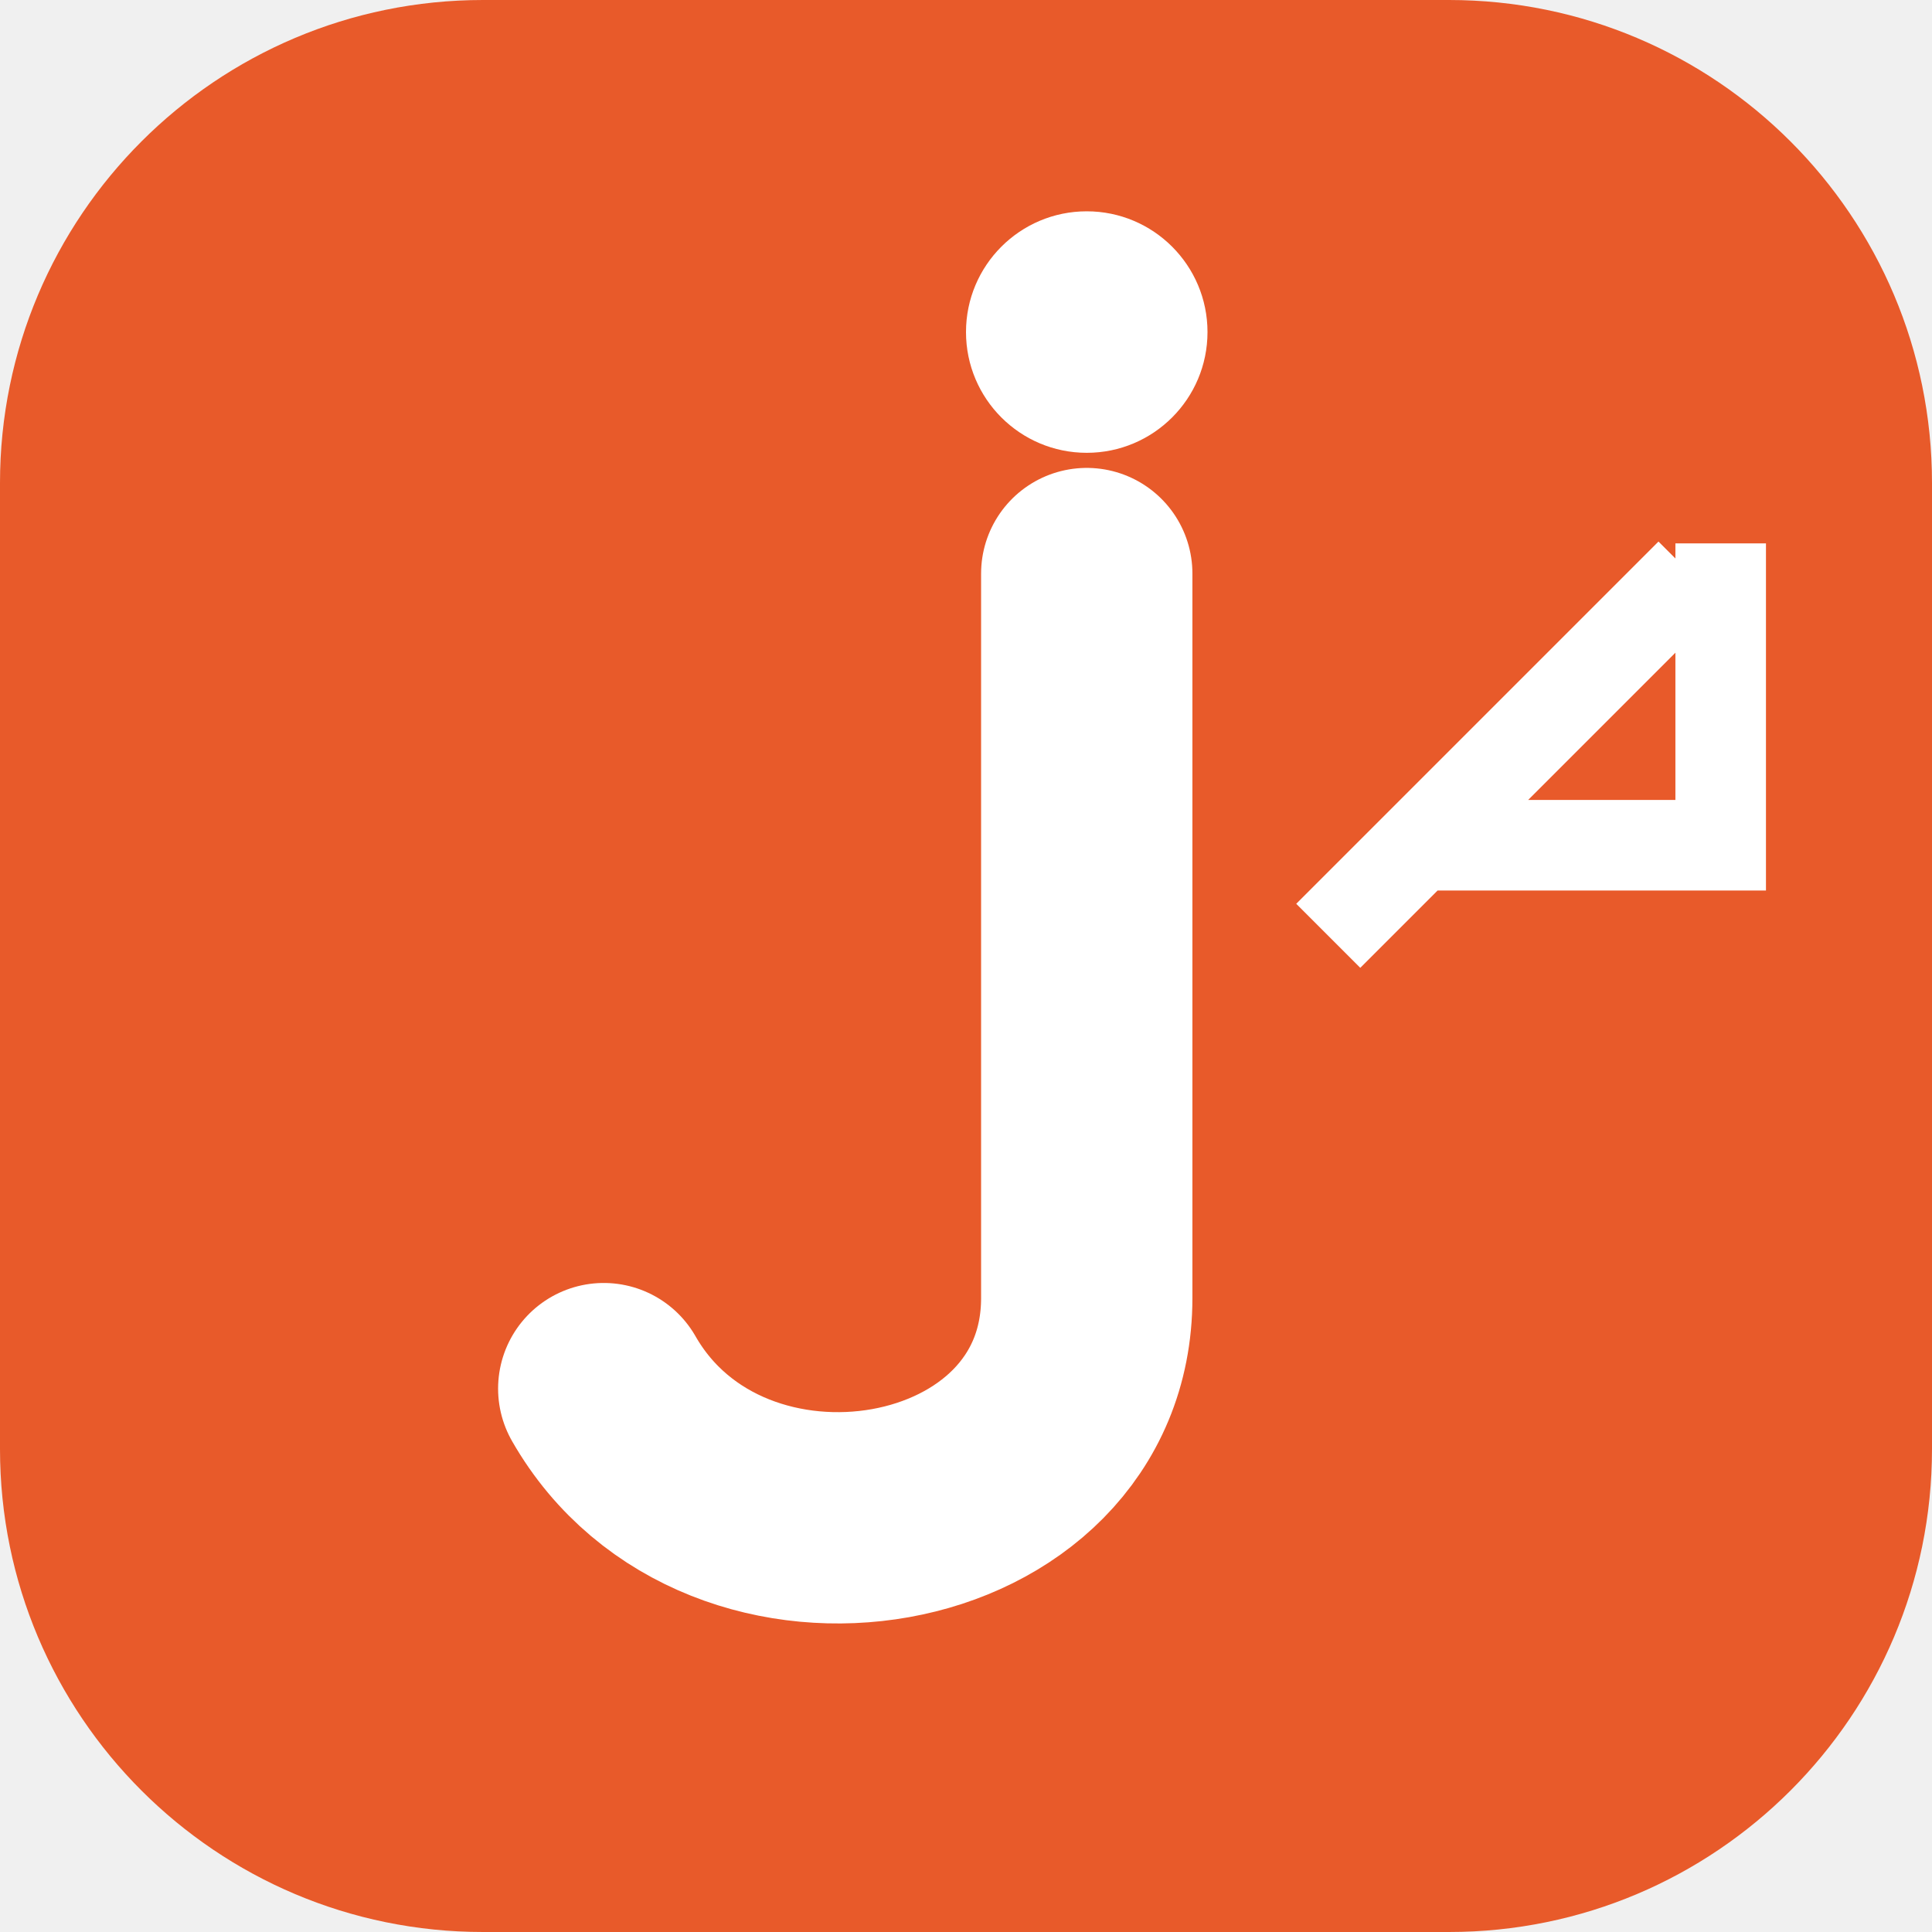
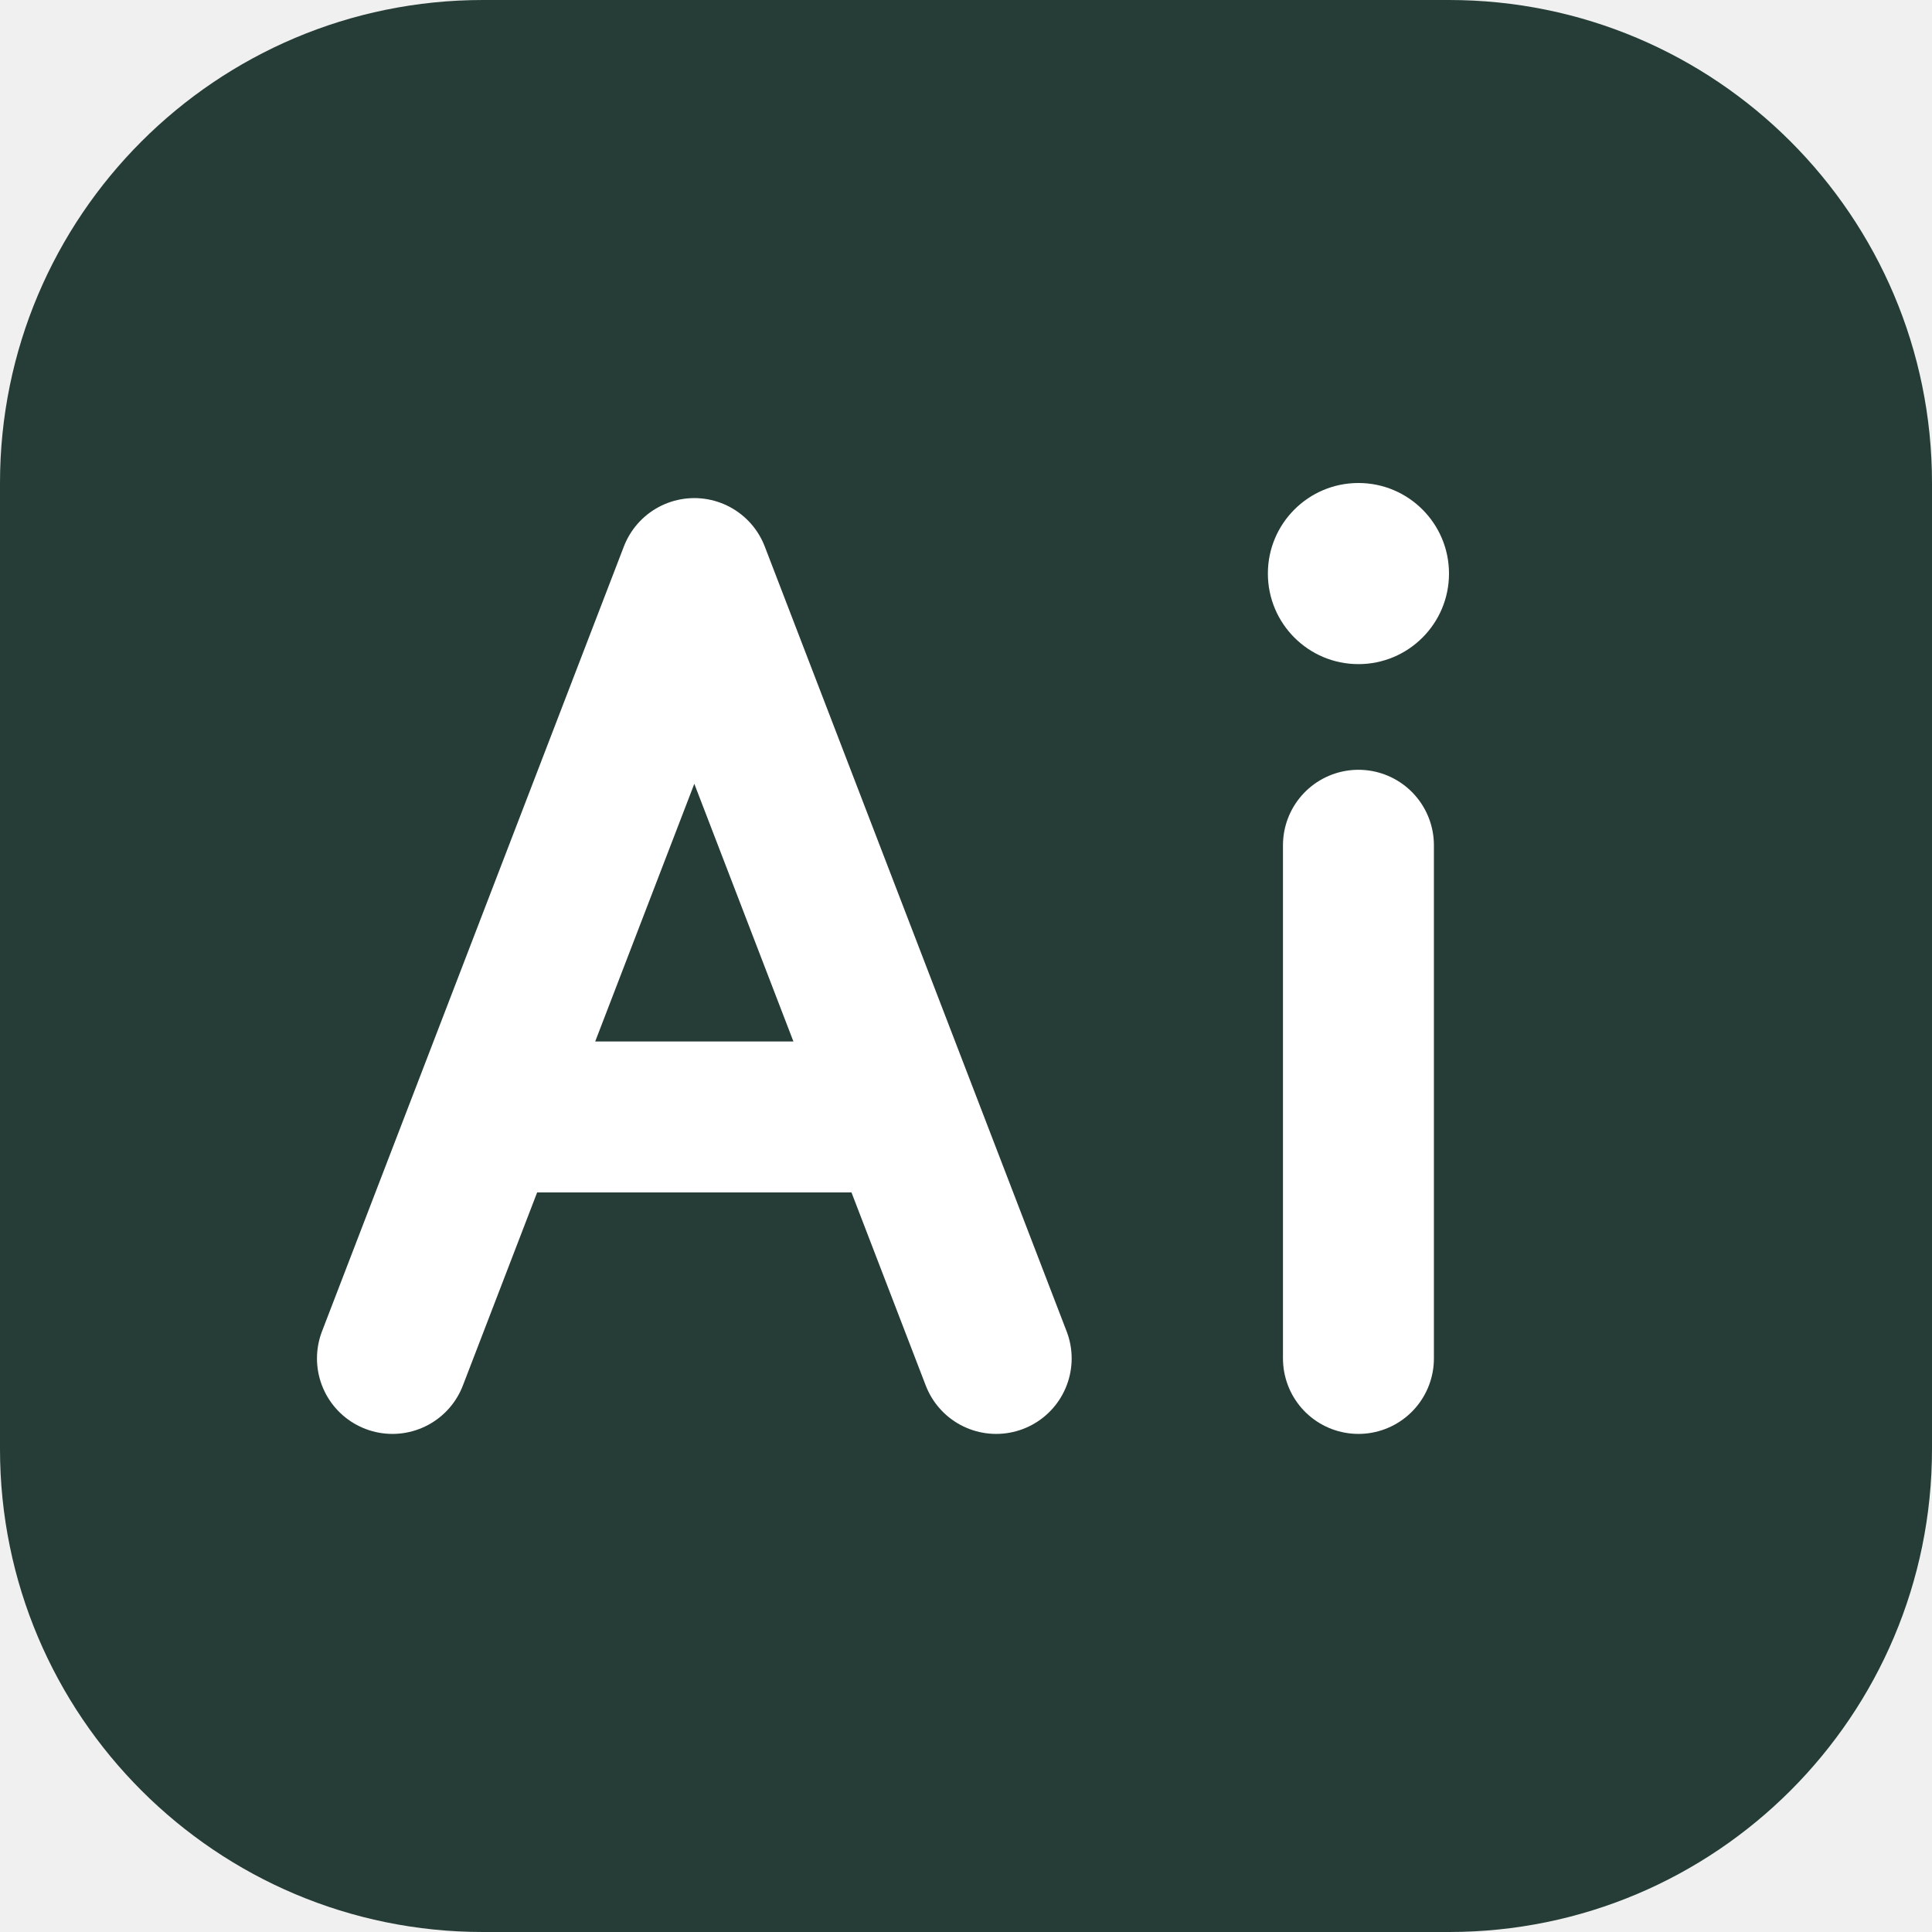
<svg xmlns="http://www.w3.org/2000/svg" viewBox="0 0 64 64">
-   <rect width="64" height="64" rx="16" fill="#e85a2a" />
-   <path d="M36 19v24c0 8-12 10-16 3" fill="none" stroke="#fff" stroke-width="7" stroke-linecap="round" />
-   <circle cx="36" cy="11" r="4" fill="#fff" />
-   <path d="M47 28h10V18m-1 1-12 12" fill="none" stroke="#fff" stroke-width="3" />
+   <rect width="64" height="64" rx="16" fill="#253d36" />
+   <path d="m13 45 10-26 10 26m-16-8h12M45 28v17" fill="none" stroke="#fff" stroke-width="5" stroke-linecap="round" stroke-linejoin="round" />
+   <circle cx="45" cy="19" r="3" fill="#fff" />
</svg>
